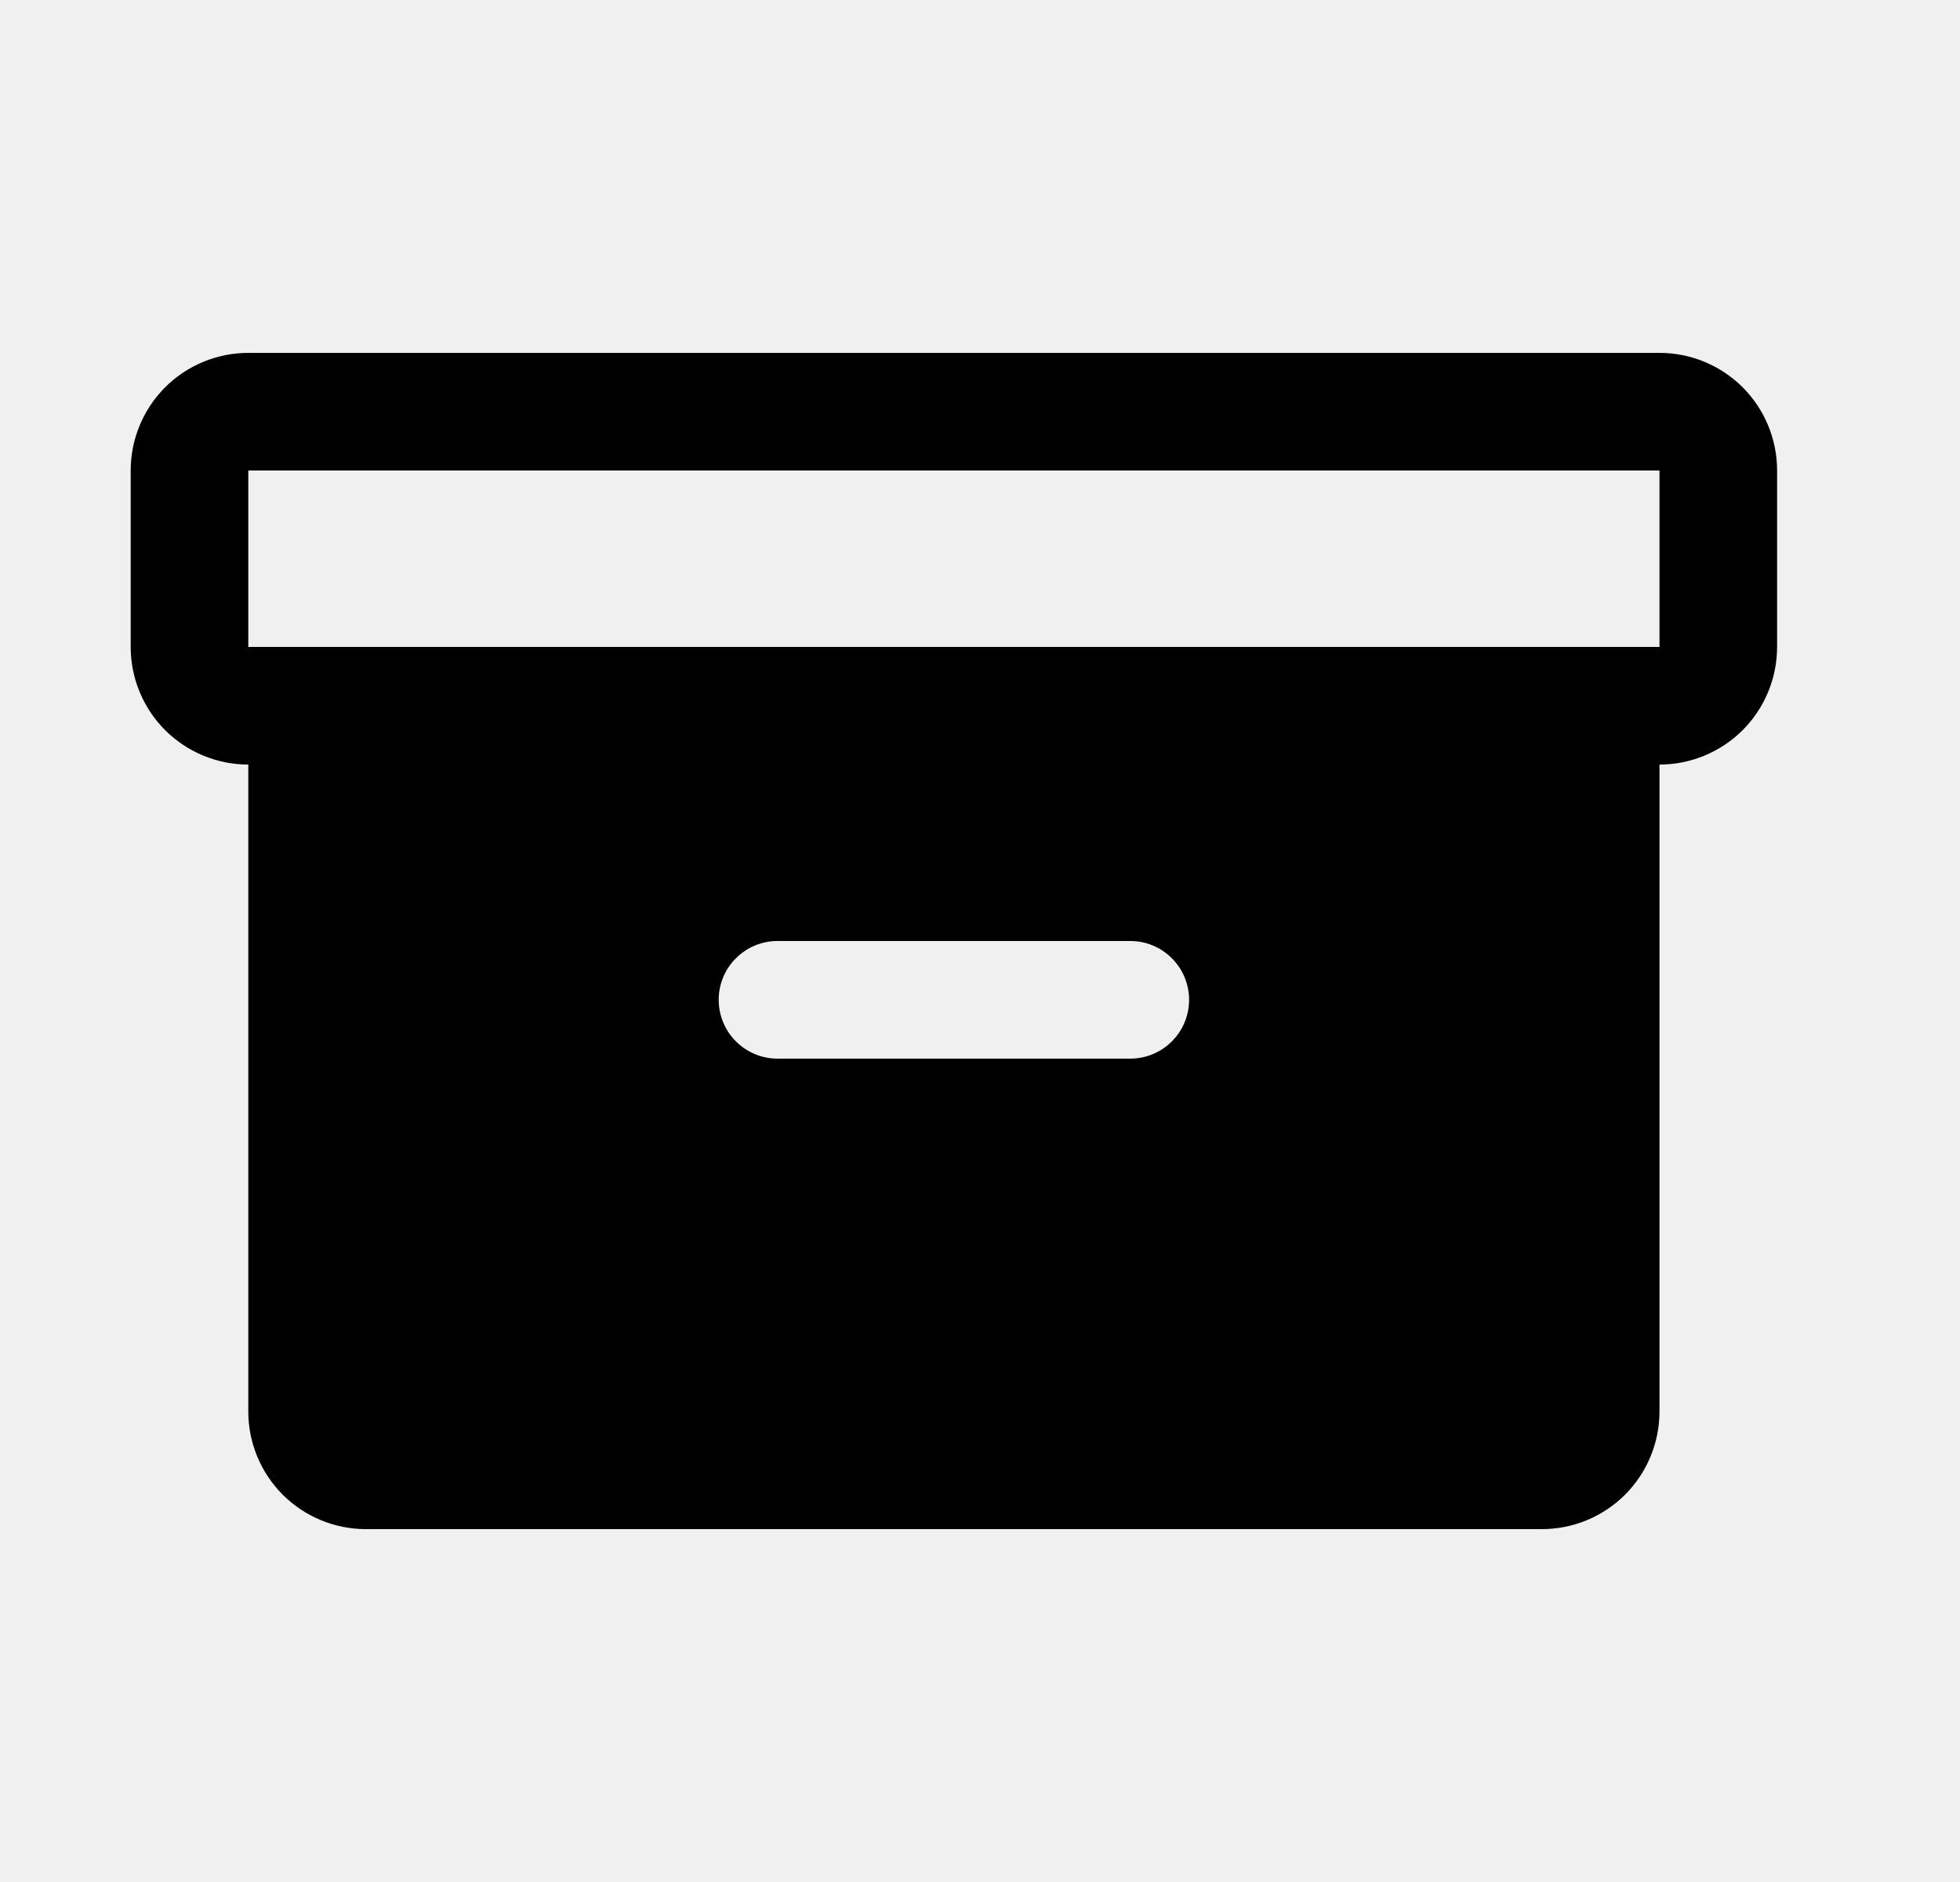
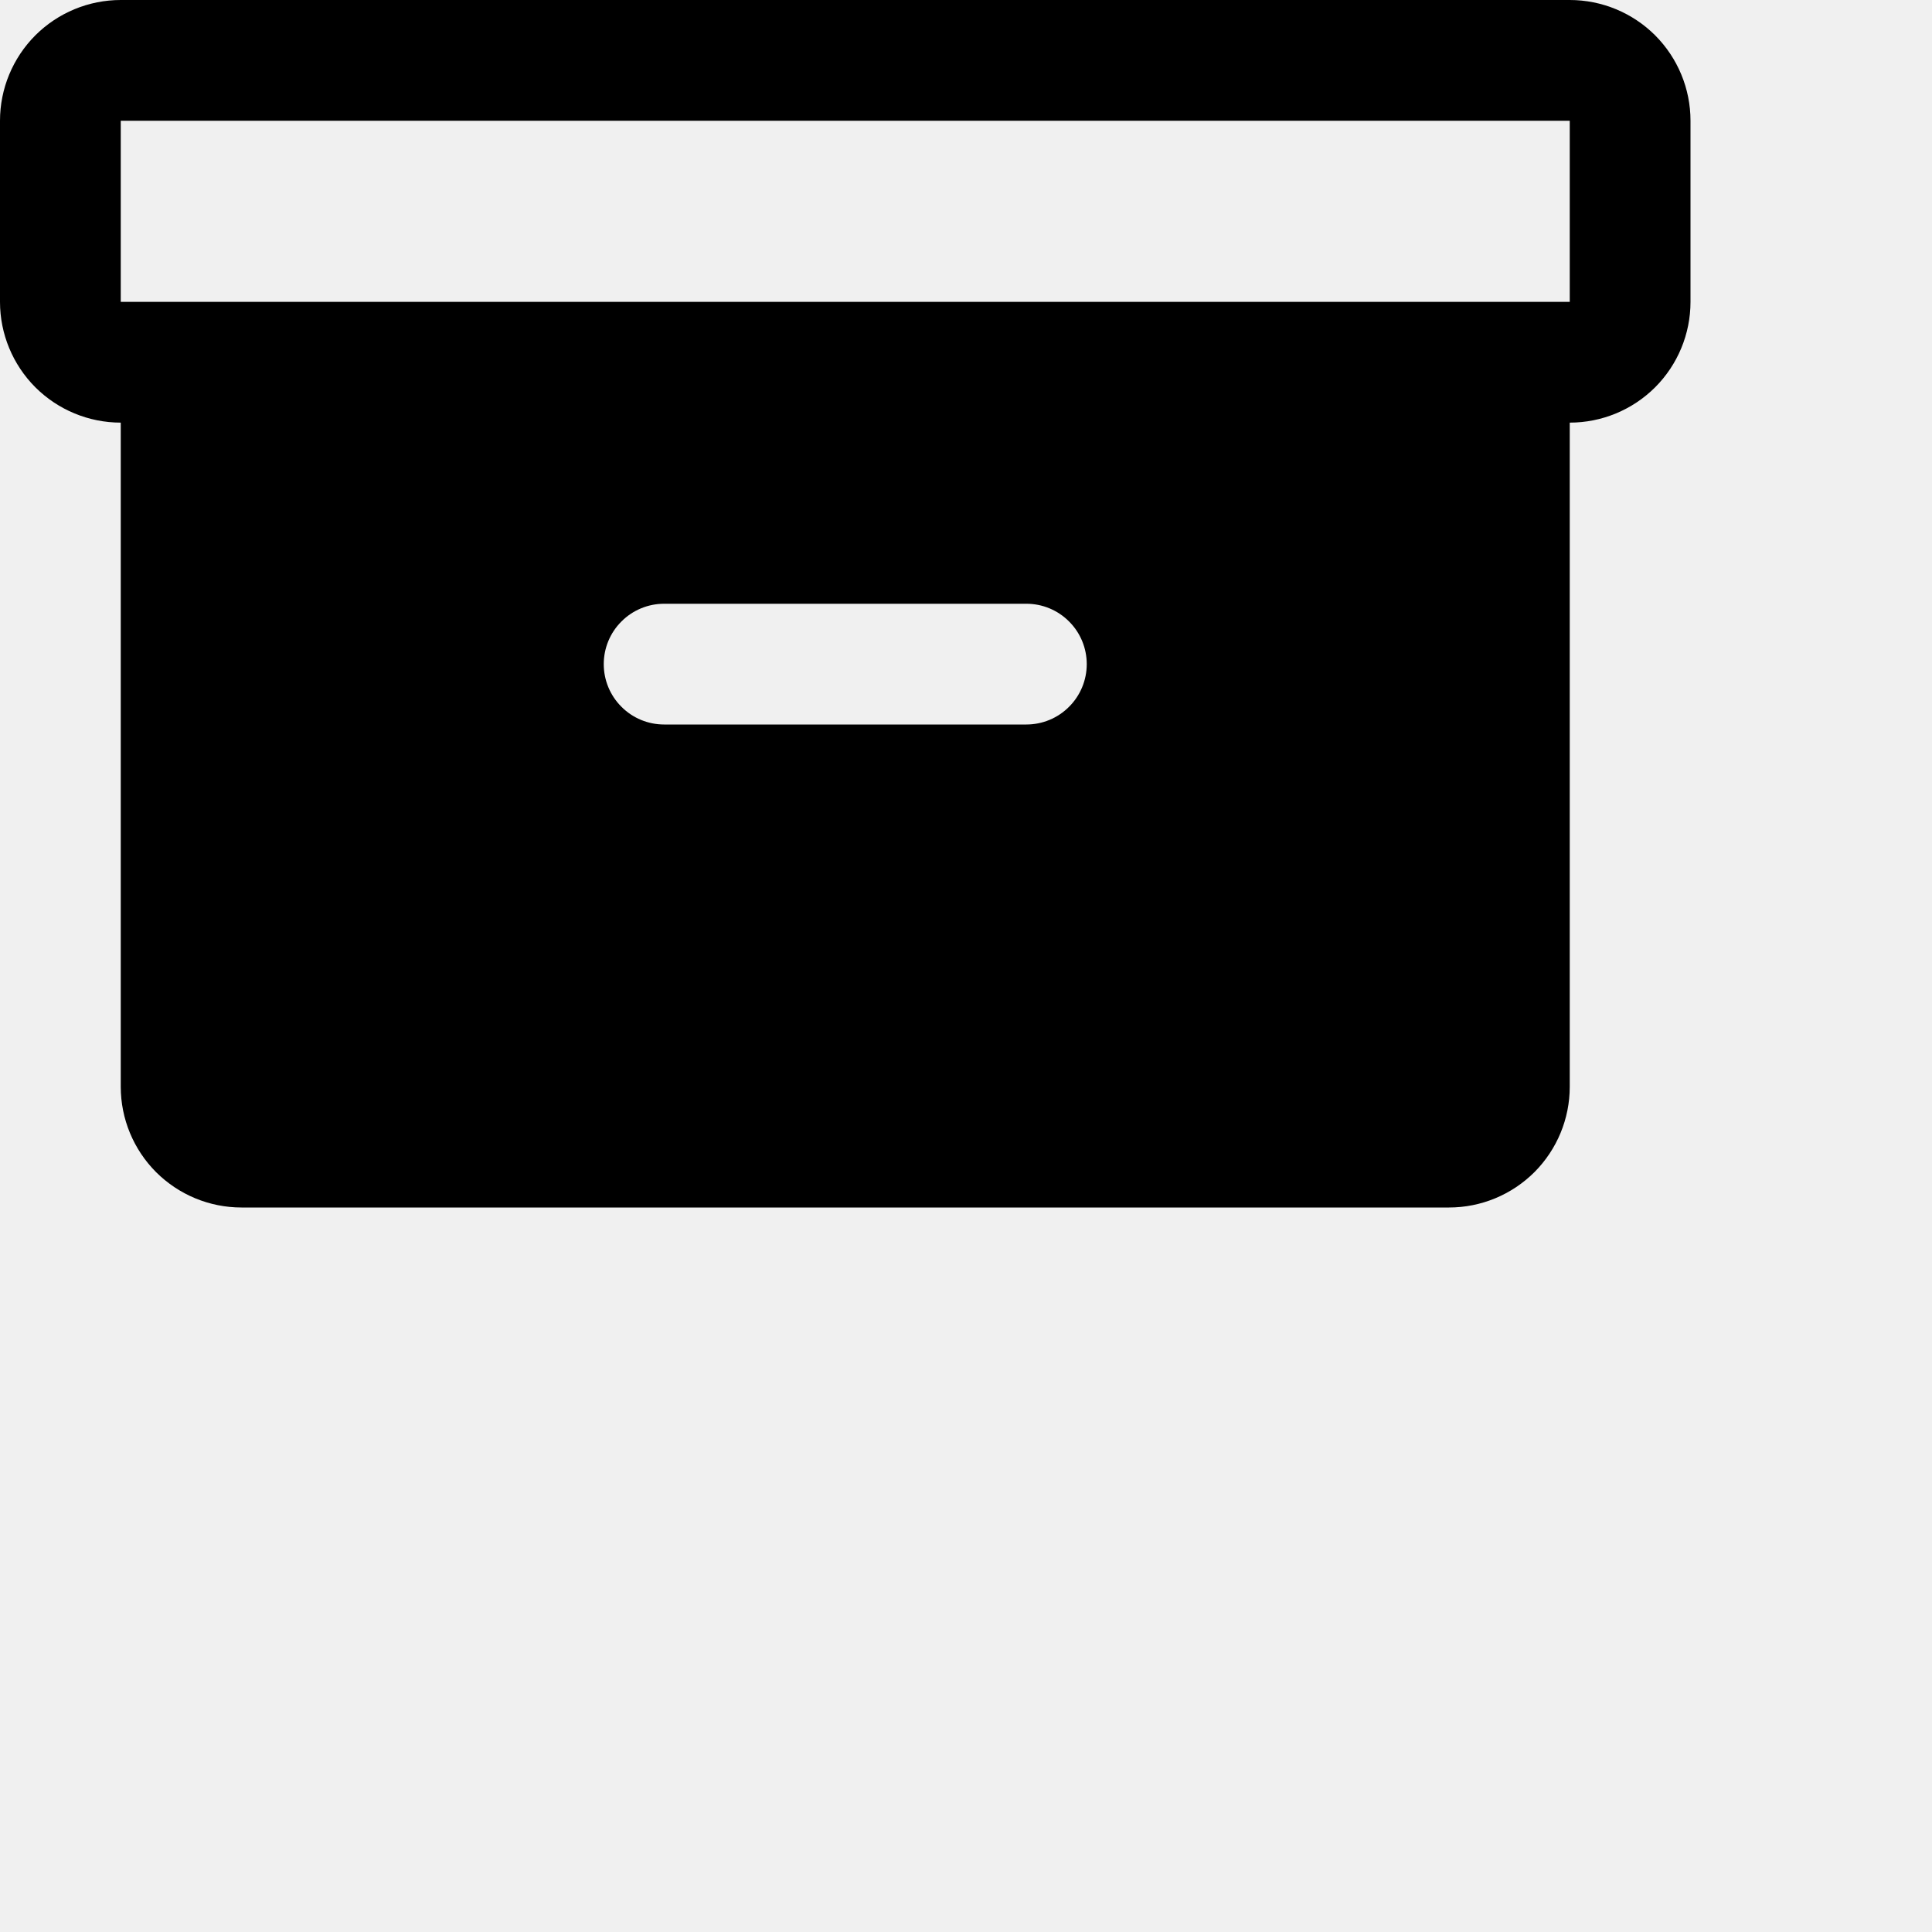
- <svg xmlns="http://www.w3.org/2000/svg" width="25" height="24" viewBox="0 0 25 24" fill="none">
-   <g clip-path="url(#clip0_101_20805)">
-     <path d="M21.167 4.5H3.167C2.769 4.5 2.388 4.658 2.106 4.939C1.825 5.221 1.667 5.602 1.667 6V8.25C1.667 8.648 1.825 9.029 2.106 9.311C2.388 9.592 2.769 9.75 3.167 9.75V18C3.167 18.398 3.325 18.779 3.606 19.061C3.888 19.342 4.269 19.5 4.667 19.5H19.667C20.065 19.5 20.446 19.342 20.728 19.061C21.009 18.779 21.167 18.398 21.167 18V9.75C21.565 9.75 21.946 9.592 22.228 9.311C22.509 9.029 22.667 8.648 22.667 8.25V6C22.667 5.602 22.509 5.221 22.228 4.939C21.946 4.658 21.565 4.5 21.167 4.5ZM14.417 13.5H9.917C9.718 13.5 9.527 13.421 9.387 13.28C9.246 13.14 9.167 12.949 9.167 12.75C9.167 12.551 9.246 12.36 9.387 12.22C9.527 12.079 9.718 12 9.917 12H14.417C14.616 12 14.807 12.079 14.947 12.22C15.088 12.36 15.167 12.551 15.167 12.75C15.167 12.949 15.088 13.14 14.947 13.28C14.807 13.421 14.616 13.5 14.417 13.5ZM21.167 8.25H3.167V6H21.167V8.25Z" fill="black" />
-   </g>
-   <defs>
-     <clipPath id="clip0_101_20805">
-       <rect width="24" height="24" fill="white" transform="translate(0.166992)" />
-     </clipPath>
-   </defs>
+ <svg xmlns="http://www.w3.org/2000/svg" width="24" height="24" viewBox="0 0 24 24" fill="none">
+   <path d="M19.5 0H1.5C1.102 0 0.721 0.158 0.439 0.439C0.158 0.721 0 1.102 0 1.5V3.75C0 4.148 0.158 4.529 0.439 4.811C0.721 5.092 1.102 5.25 1.5 5.25V13.5C1.5 13.898 1.658 14.279 1.939 14.561C2.221 14.842 2.602 15 3 15H18C18.398 15 18.779 14.842 19.061 14.561C19.342 14.279 19.5 13.898 19.5 13.5V5.25C19.898 5.25 20.279 5.092 20.561 4.811C20.842 4.529 21 4.148 21 3.75V1.5C21 1.102 20.842 0.721 20.561 0.439C20.279 0.158 19.898 0 19.5 0ZM12.75 9H8.25C8.051 9 7.86 8.921 7.72 8.78C7.579 8.64 7.5 8.449 7.5 8.25C7.5 8.051 7.579 7.86 7.72 7.72C7.86 7.579 8.051 7.5 8.25 7.5H12.75C12.949 7.5 13.14 7.579 13.28 7.72C13.421 7.86 13.5 8.051 13.5 8.25C13.5 8.449 13.421 8.64 13.28 8.78C13.14 8.921 12.949 9 12.75 9ZM19.5 3.75H1.5V1.5H19.5V3.75Z" fill="black" />
</svg>
